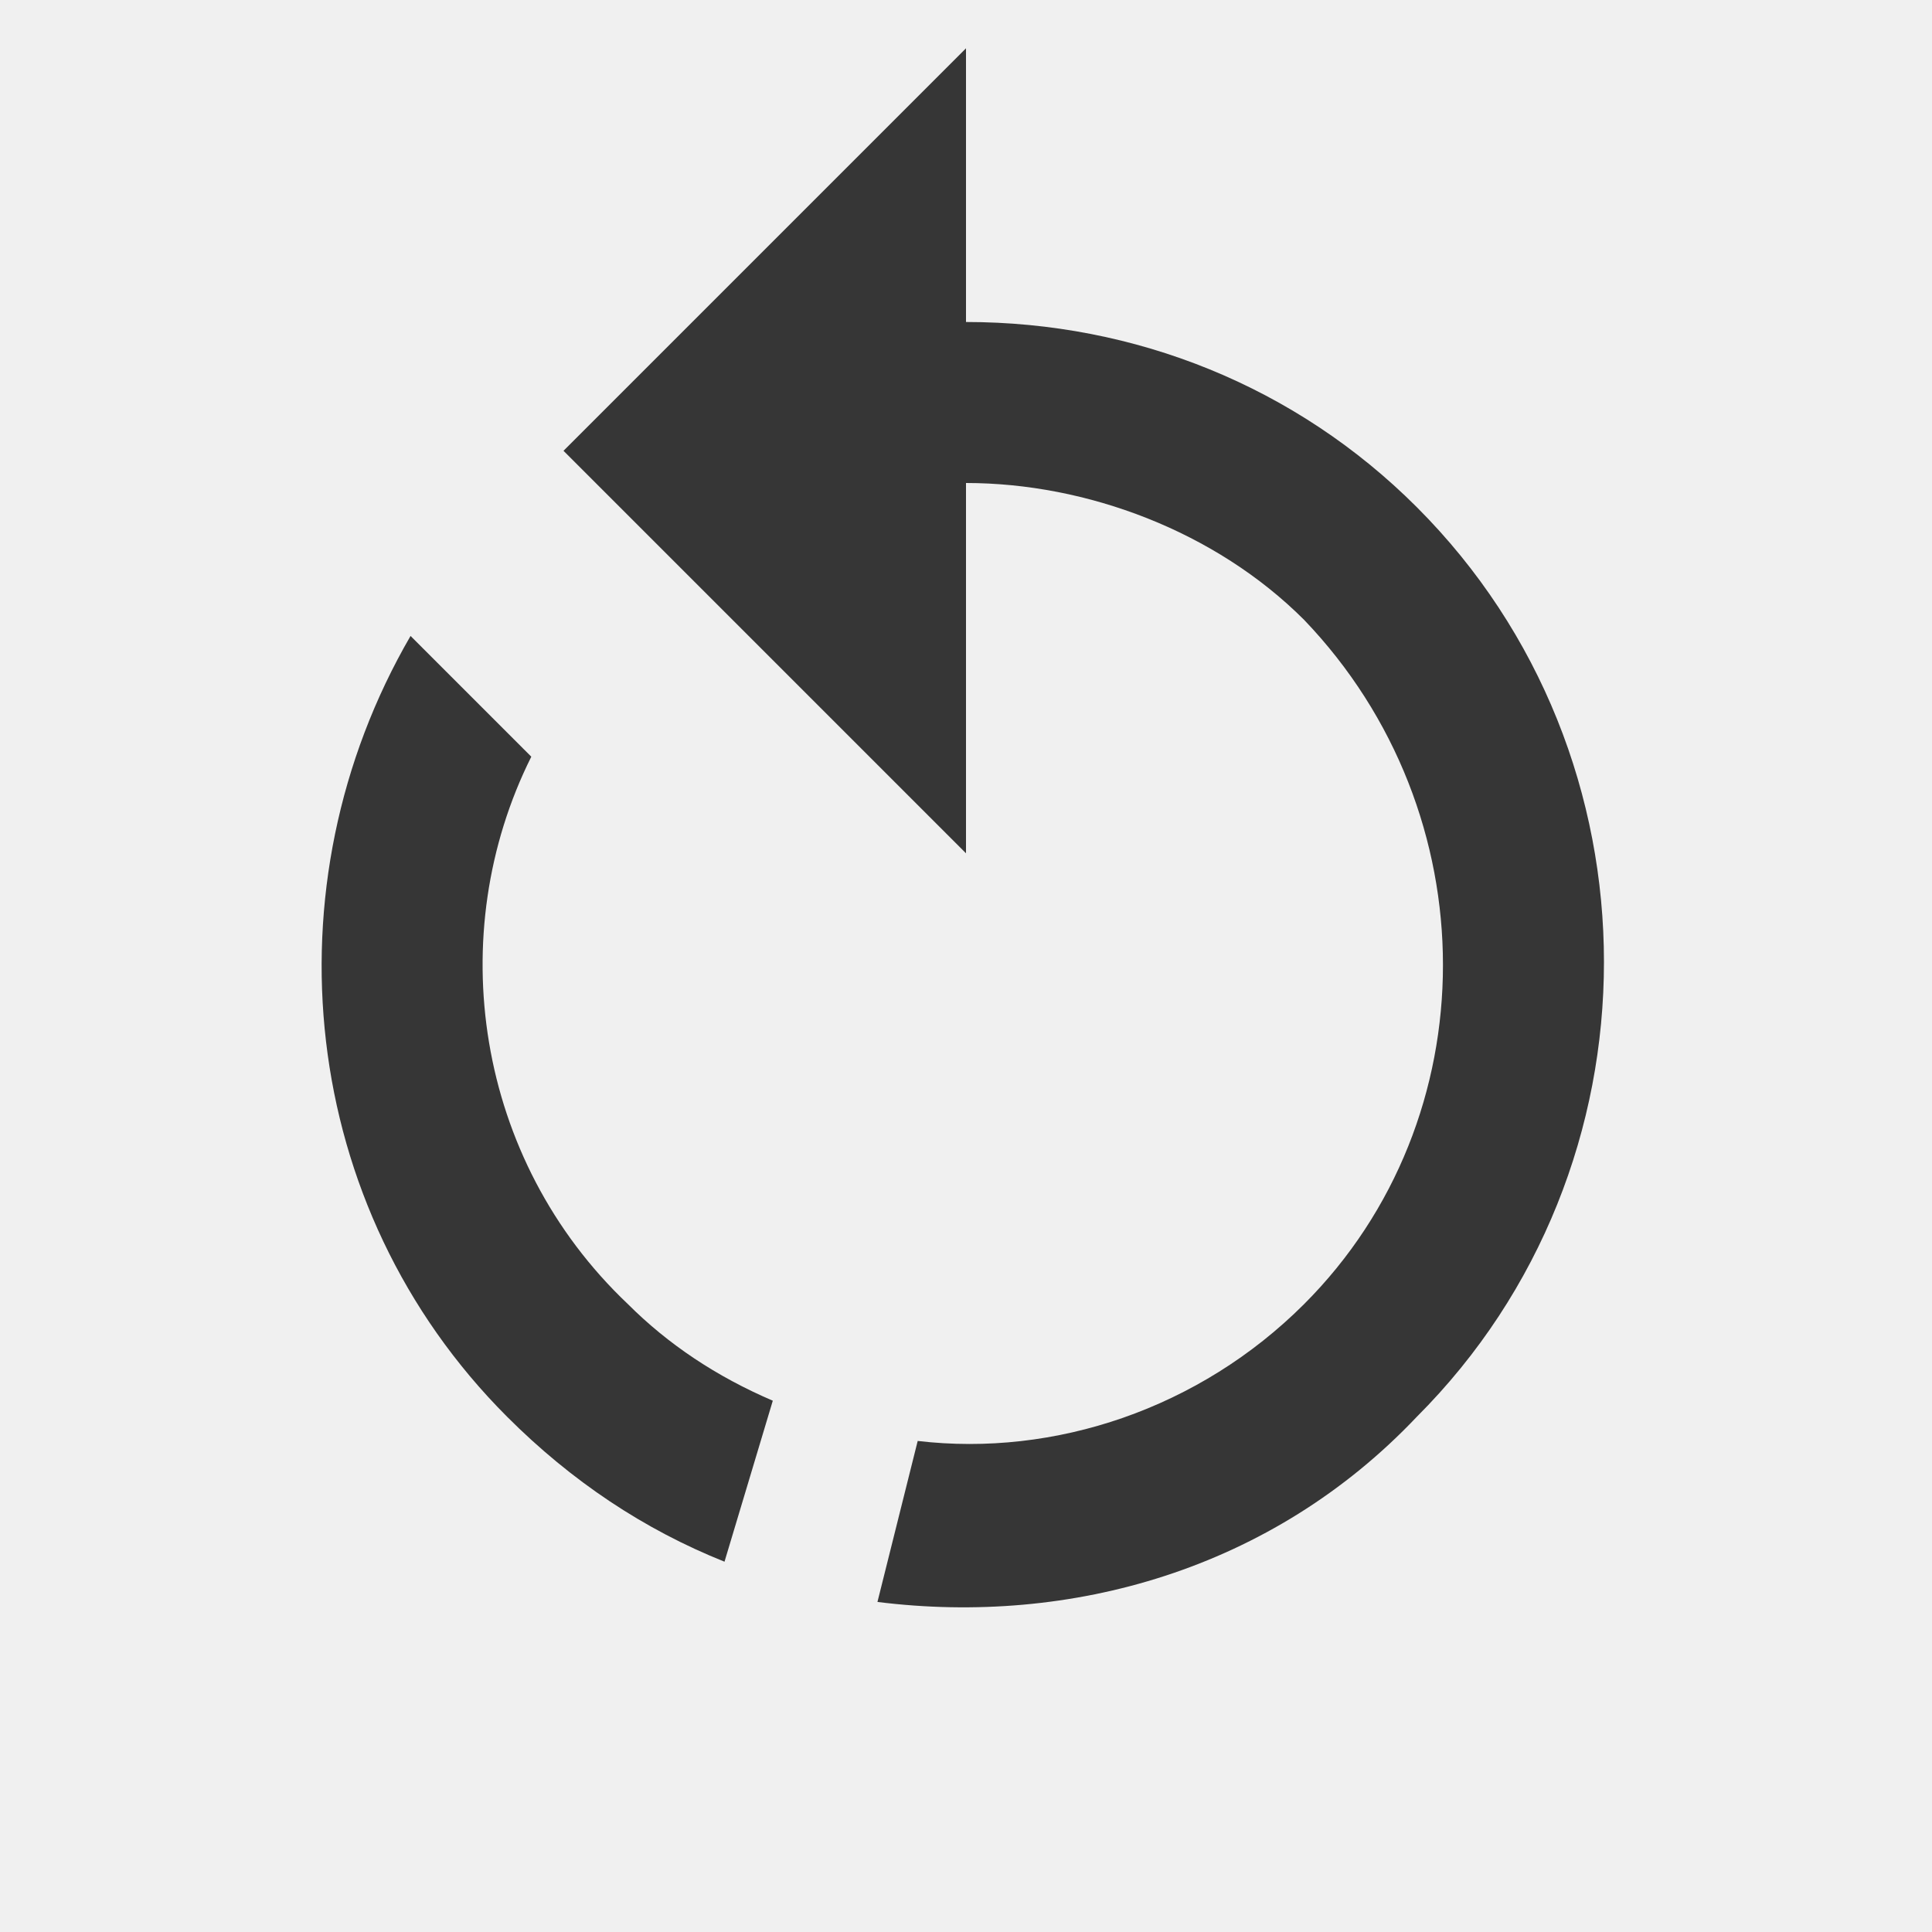
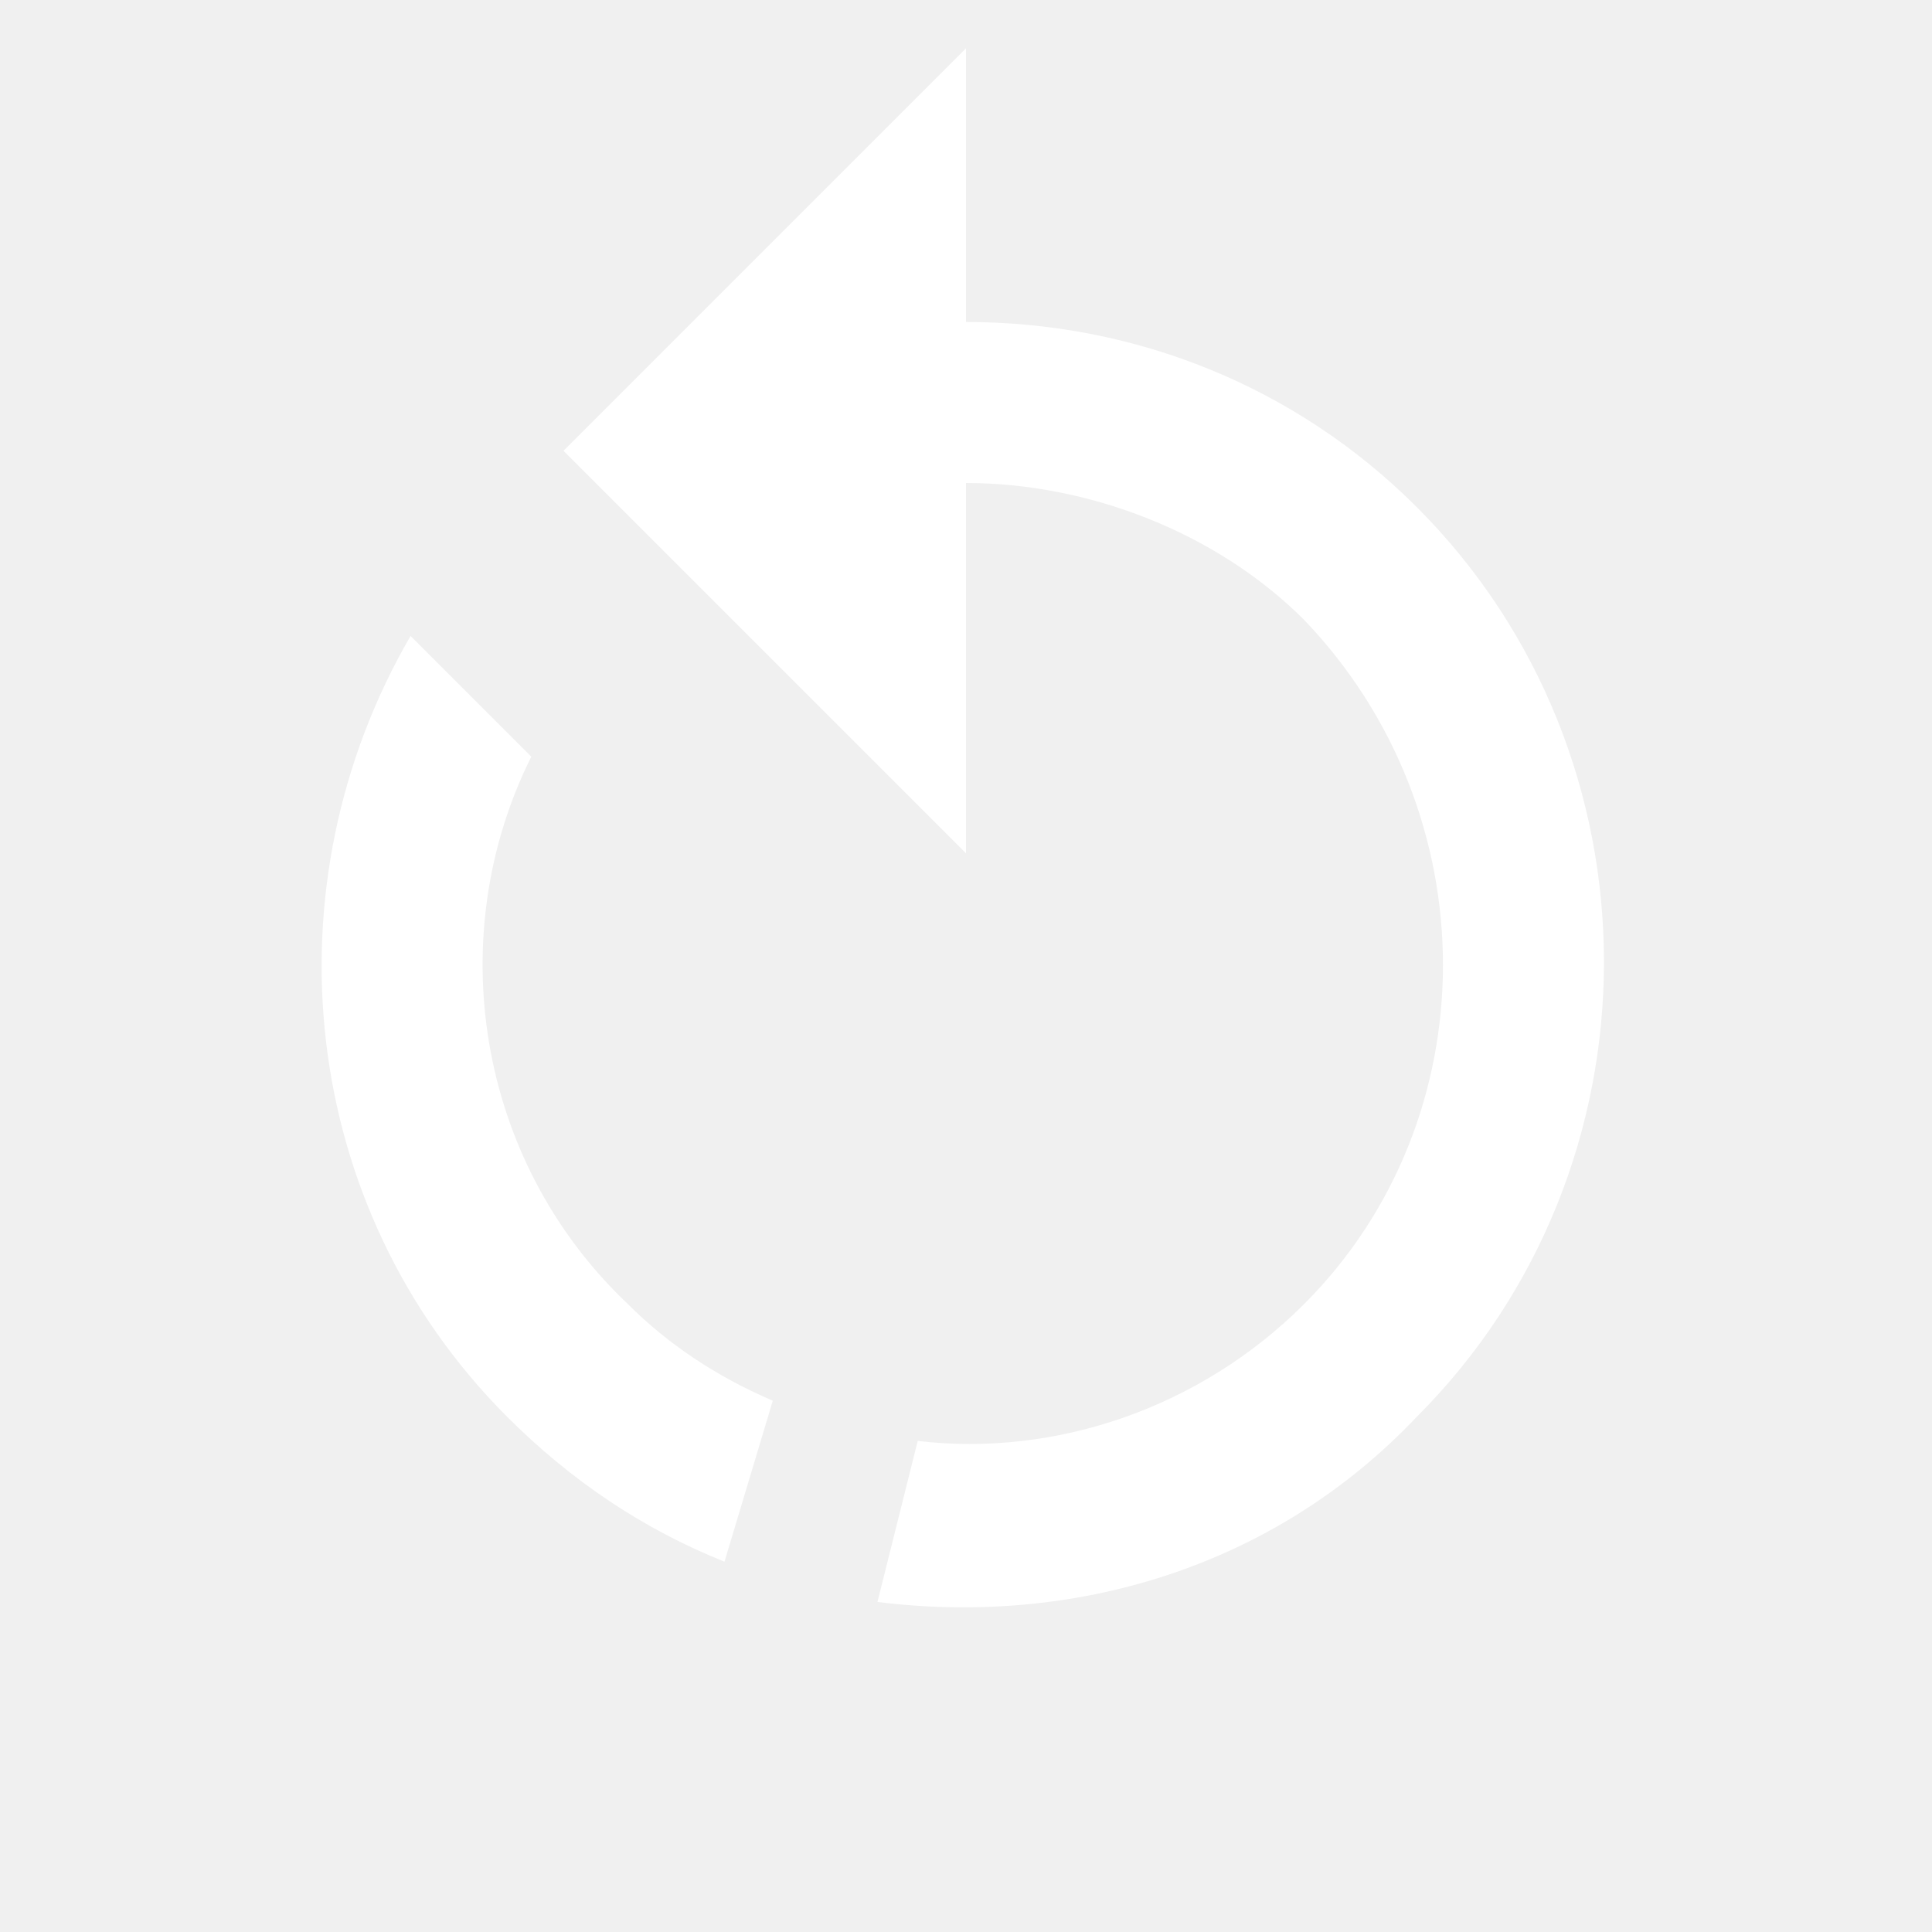
<svg xmlns="http://www.w3.org/2000/svg" viewBox="0 0 24 24">
-   <path fill="rgb(54, 54, 54)" d="M12,4C14.1,4 16.1,4.8 17.6,6.3C20.7,9.4 20.7,14.5 17.6,17.6C15.8,19.5 13.3,20.2 10.9,19.9L11.4,17.9C13.1,18.1 14.9,17.5 16.2,16.2C18.5,13.9 18.5,10.1 16.2,7.7C15.1,6.6 13.5,6 12,6V10.6L7,5.6L12,0.6V4M6.3,17.6C3.7,15 3.3,11 5.1,7.9L6.6,9.4C5.5,11.6 5.9,14.4 7.8,16.2C8.3,16.7 8.9,17.1 9.6,17.4L9,19.4C8,19 7.1,18.4 6.3,17.6Z" />
+   <path fill="white" d="M12,4C14.1,4 16.1,4.8 17.6,6.3C20.7,9.4 20.7,14.5 17.6,17.6C15.8,19.5 13.3,20.2 10.9,19.9L11.4,17.9C13.1,18.1 14.9,17.5 16.2,16.2C18.5,13.9 18.5,10.1 16.2,7.7C15.1,6.6 13.5,6 12,6V10.6L7,5.6L12,0.6V4M6.3,17.6C3.7,15 3.3,11 5.1,7.9L6.6,9.4C5.5,11.6 5.9,14.4 7.8,16.2C8.3,16.7 8.9,17.1 9.6,17.4L9,19.4C8,19 7.1,18.4 6.3,17.6Z" />
</svg>
